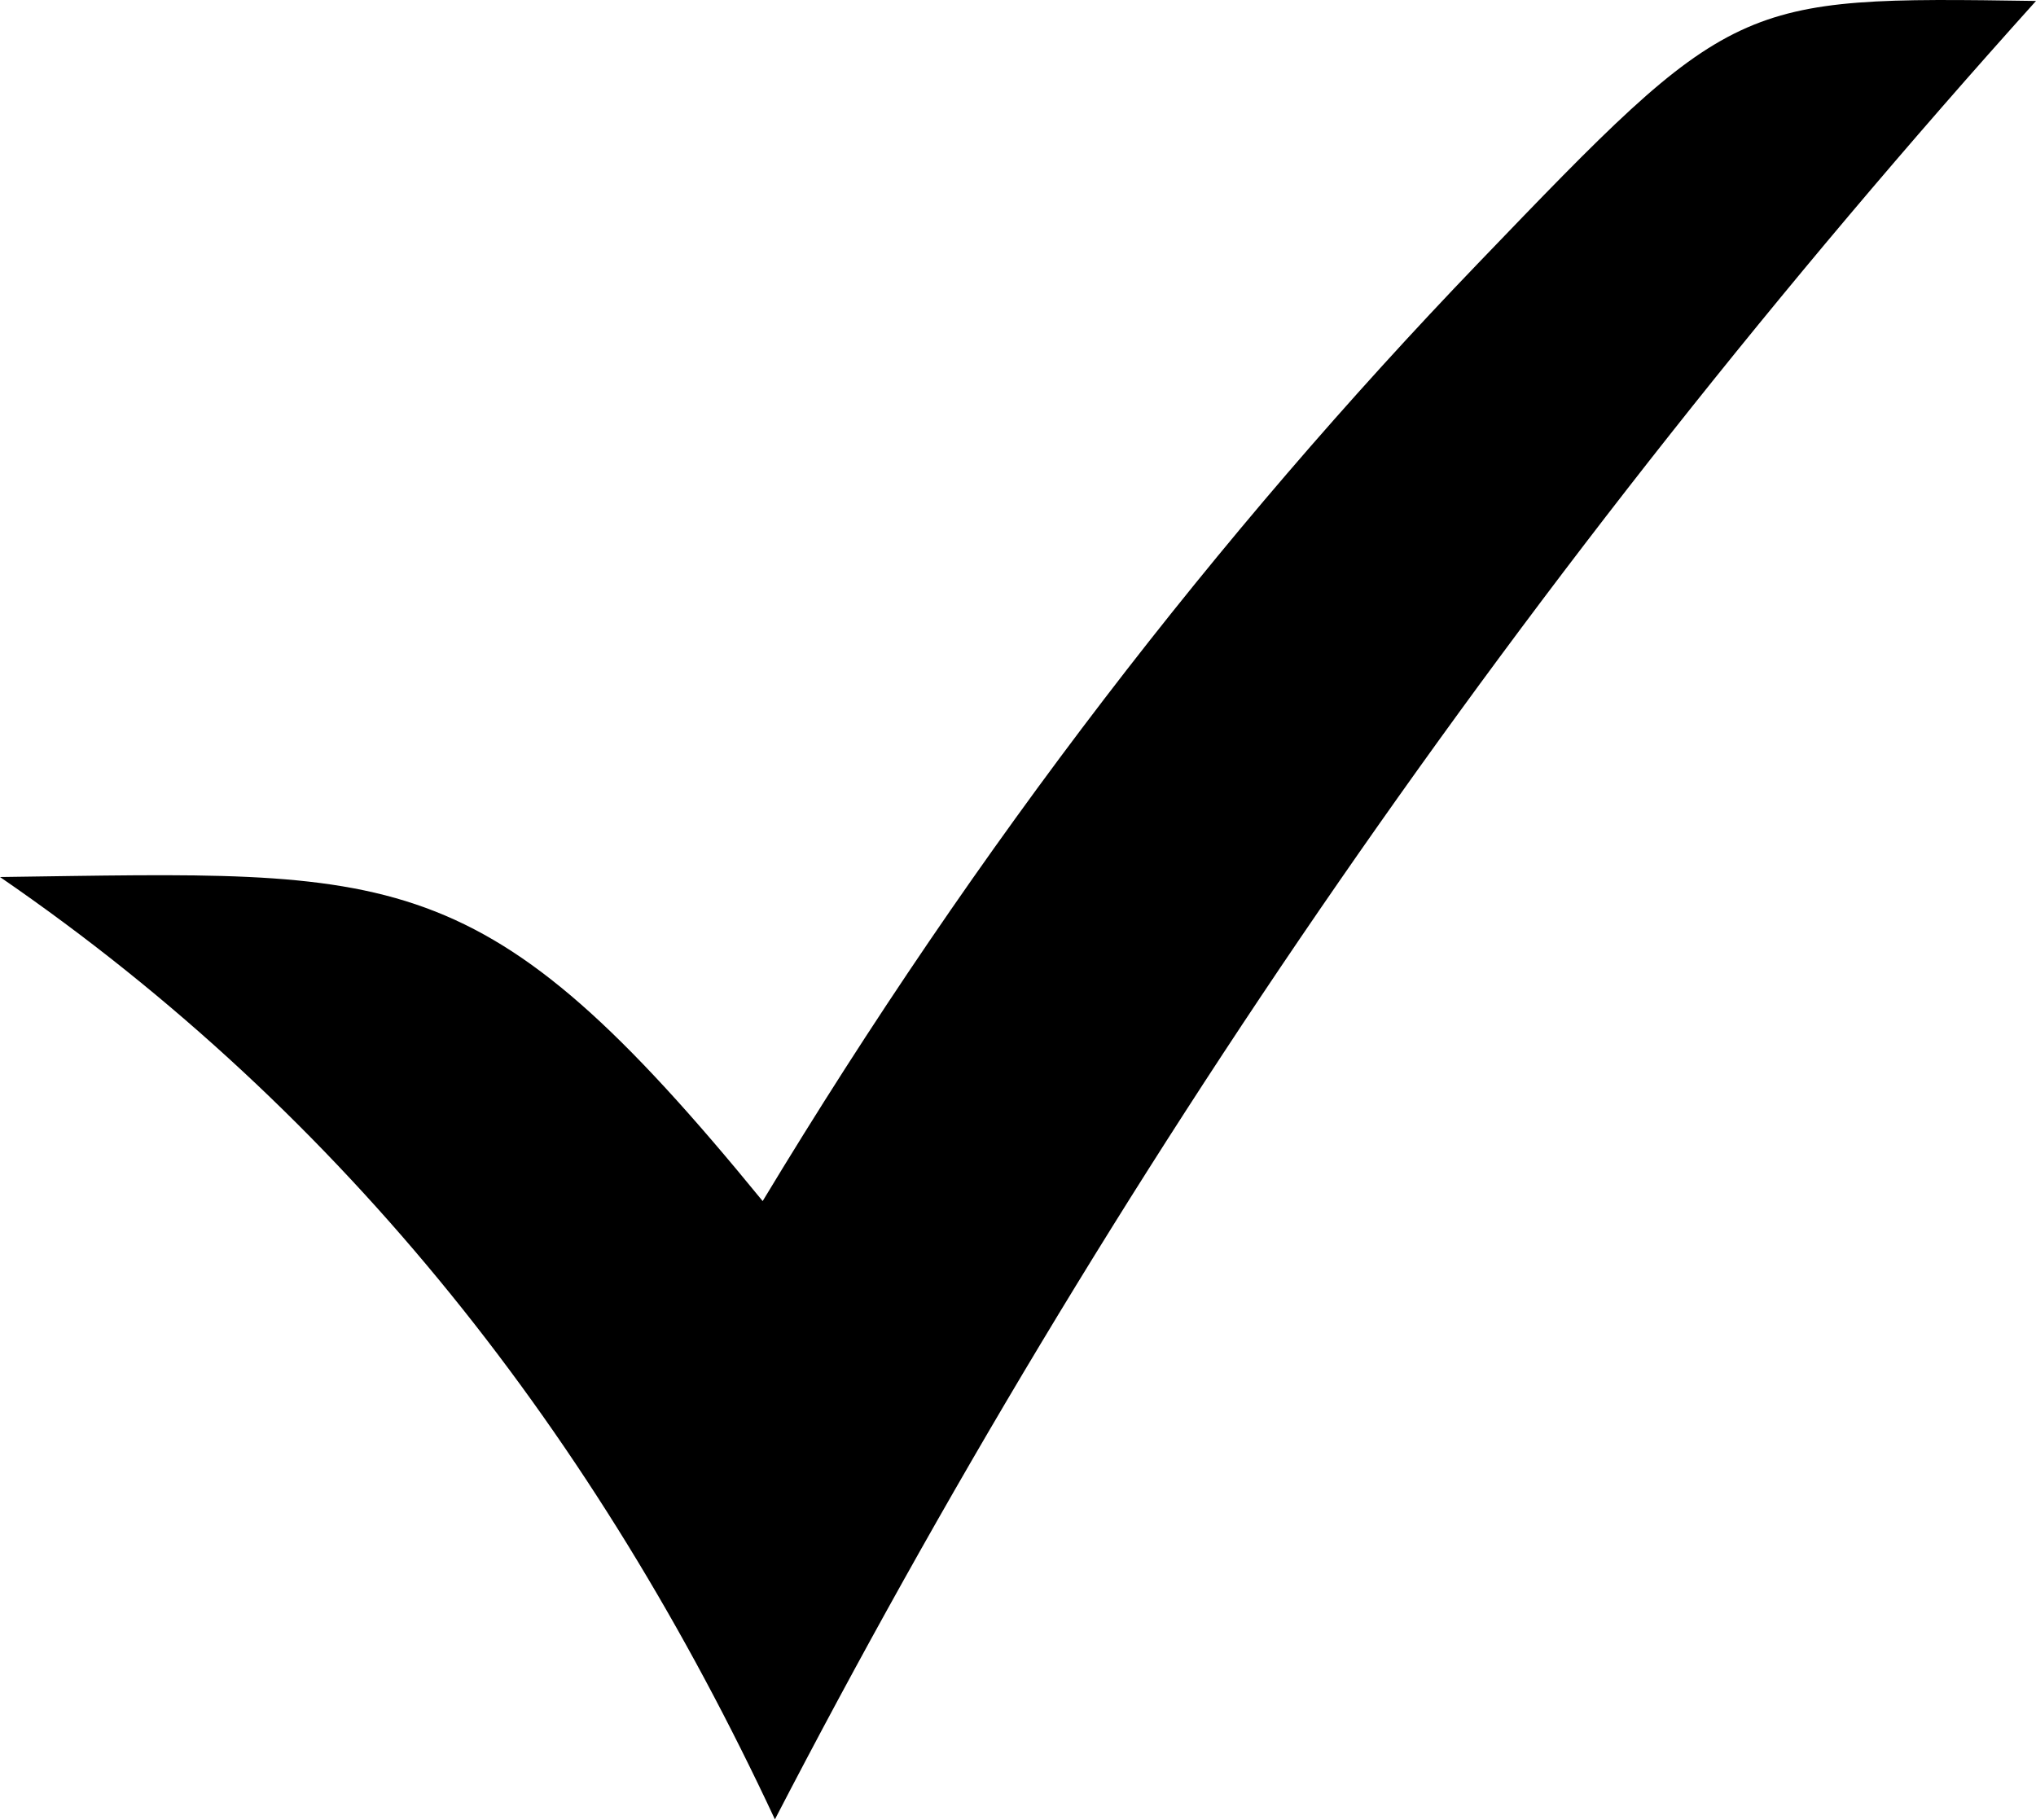
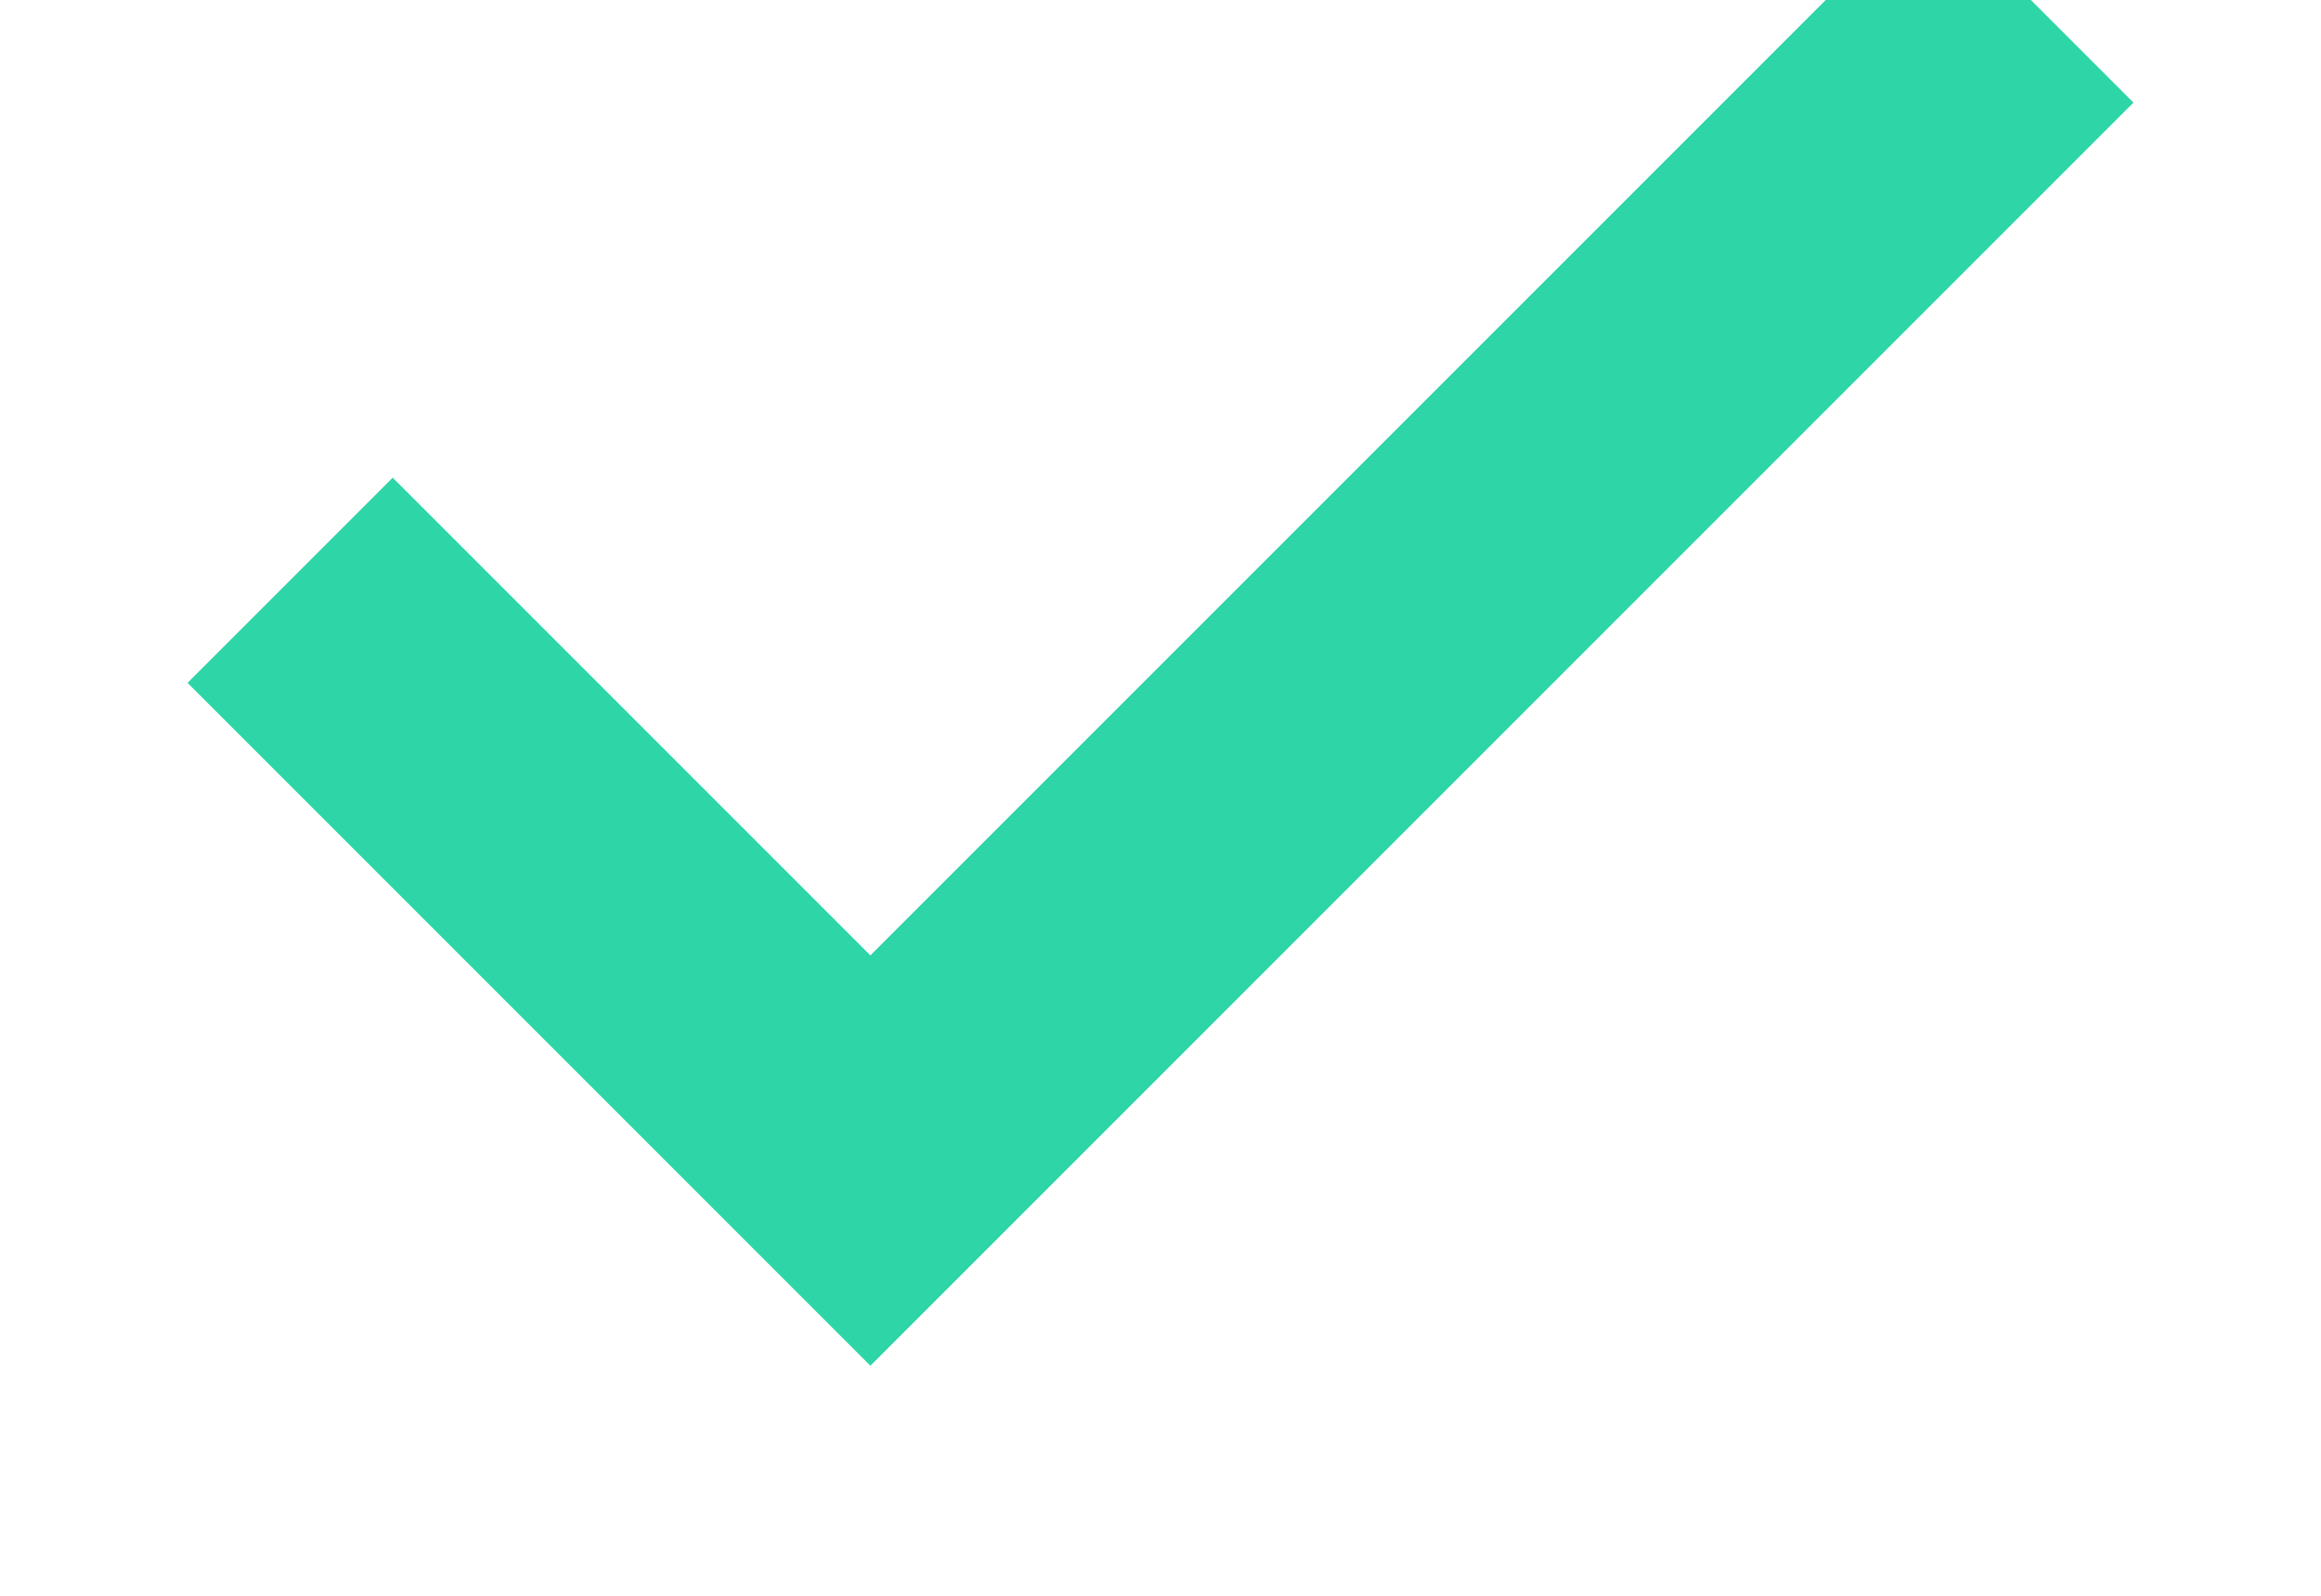
- <svg xmlns="http://www.w3.org/2000/svg" id="Layer_1" data-name="Layer 1" viewBox="0 0 512 457.57">
+ <svg xmlns="http://www.w3.org/2000/svg" width="16" height="11" viewBox="0 0 16 11">
  <defs>
-     <style>.cls-1{fill-rule:evenodd;}</style>
+     <style>
+       .cls-1 {
+         fill: none;
+         stroke: #2dd5a7;
+         stroke-width: 2px;
+         fill-rule: evenodd;
+       }
+     </style>
  </defs>
-   <path class="cls-1" d="M0,220.57c100.43-1.33,121-5.2,191.79,81.5,54.29-90,114.62-167.9,179.92-235.86C436-.72,436.5-.89,512,.24,383.54,143,278.71,295.74,194.87,457.57,150,361.45,87.33,280.53,0,220.57Z" />
+   <path id="Shape_10_copy_5" data-name="Shape 10 copy 5" class="cls-1" d="M2,4L6,8l8-8" />
</svg>
